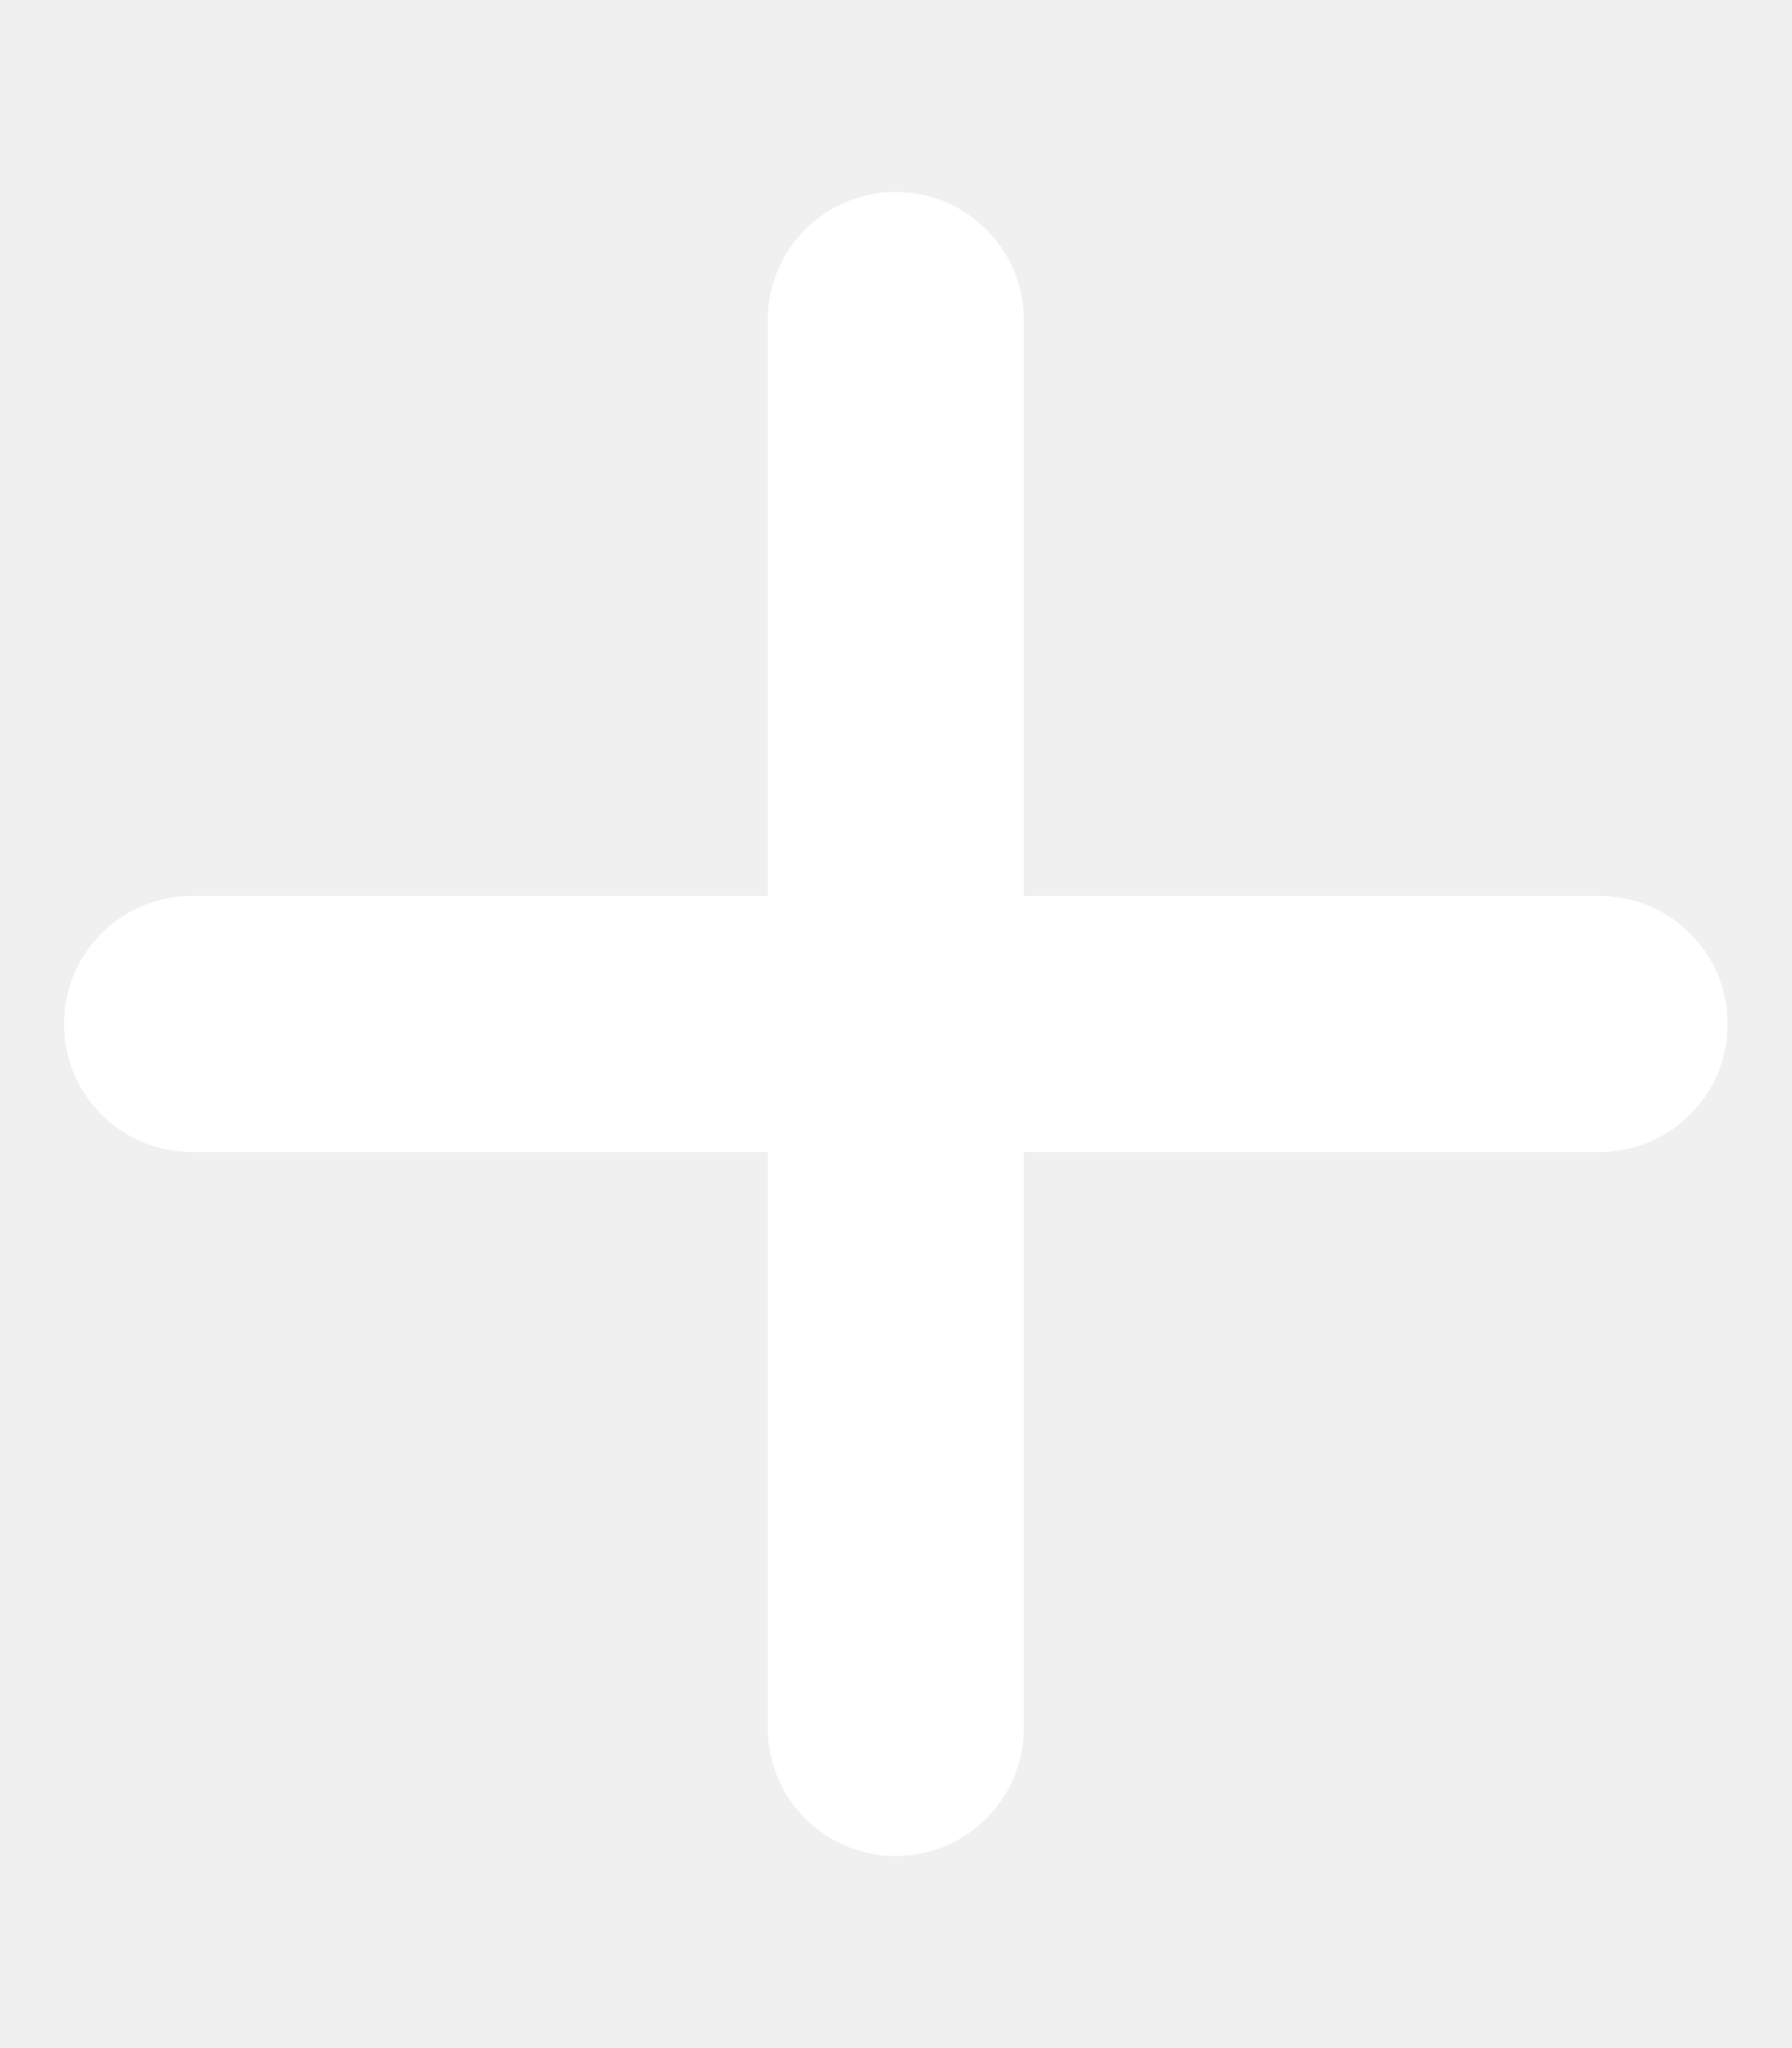
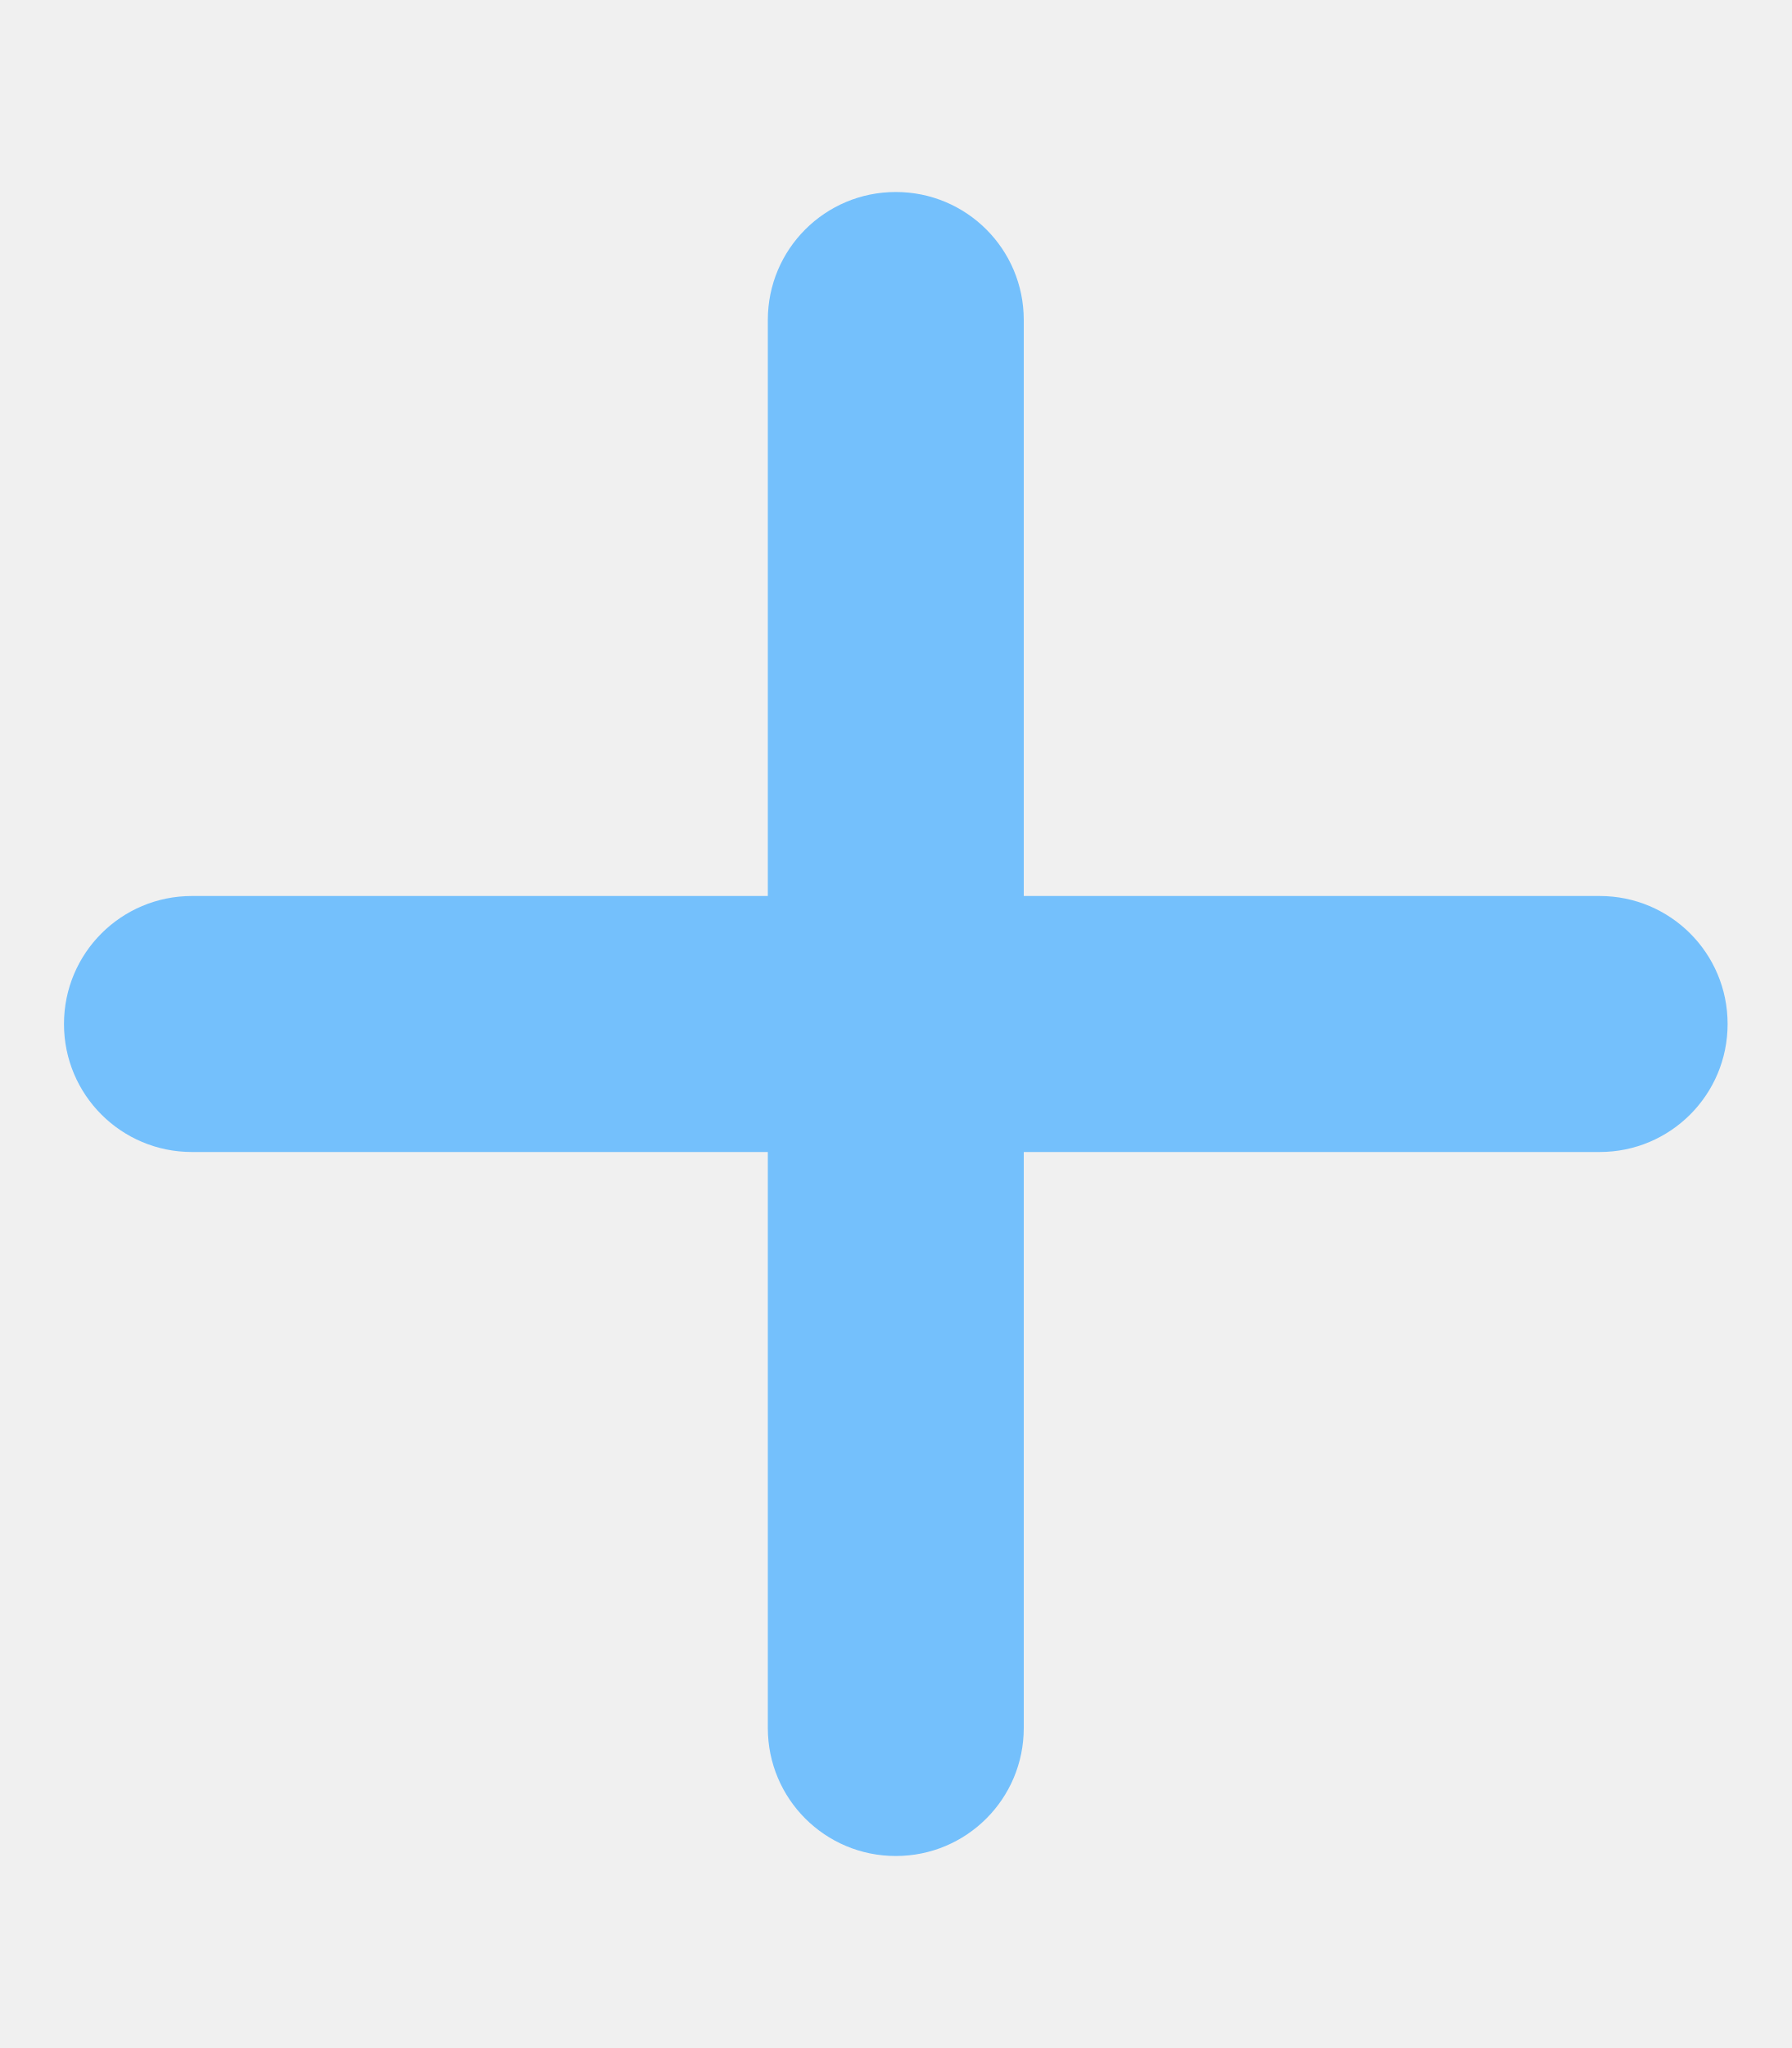
<svg xmlns="http://www.w3.org/2000/svg" viewBox="0 0 448 512">
-   <path fill="#ffffff" d="M256 80c0-17.7-14.3-32-32-32s-32 14.3-32 32l0 144L48 224c-17.7 0-32 14.3-32 32s14.3 32 32 32l144 0 0 144c0 17.7 14.3 32 32 32s32-14.3 32-32l0-144 144 0c17.7 0 32-14.3 32-32s-14.3-32-32-32l-144 0 0-144z" />
+   <path fill="#74C0FC" d="M256 80c0-17.7-14.3-32-32-32s-32 14.3-32 32l0 144L48 224c-17.7 0-32 14.3-32 32s14.3 32 32 32l144 0 0 144c0 17.7 14.3 32 32 32s32-14.3 32-32l0-144 144 0c17.7 0 32-14.3 32-32s-14.3-32-32-32l-144 0 0-144z" />
</svg>
